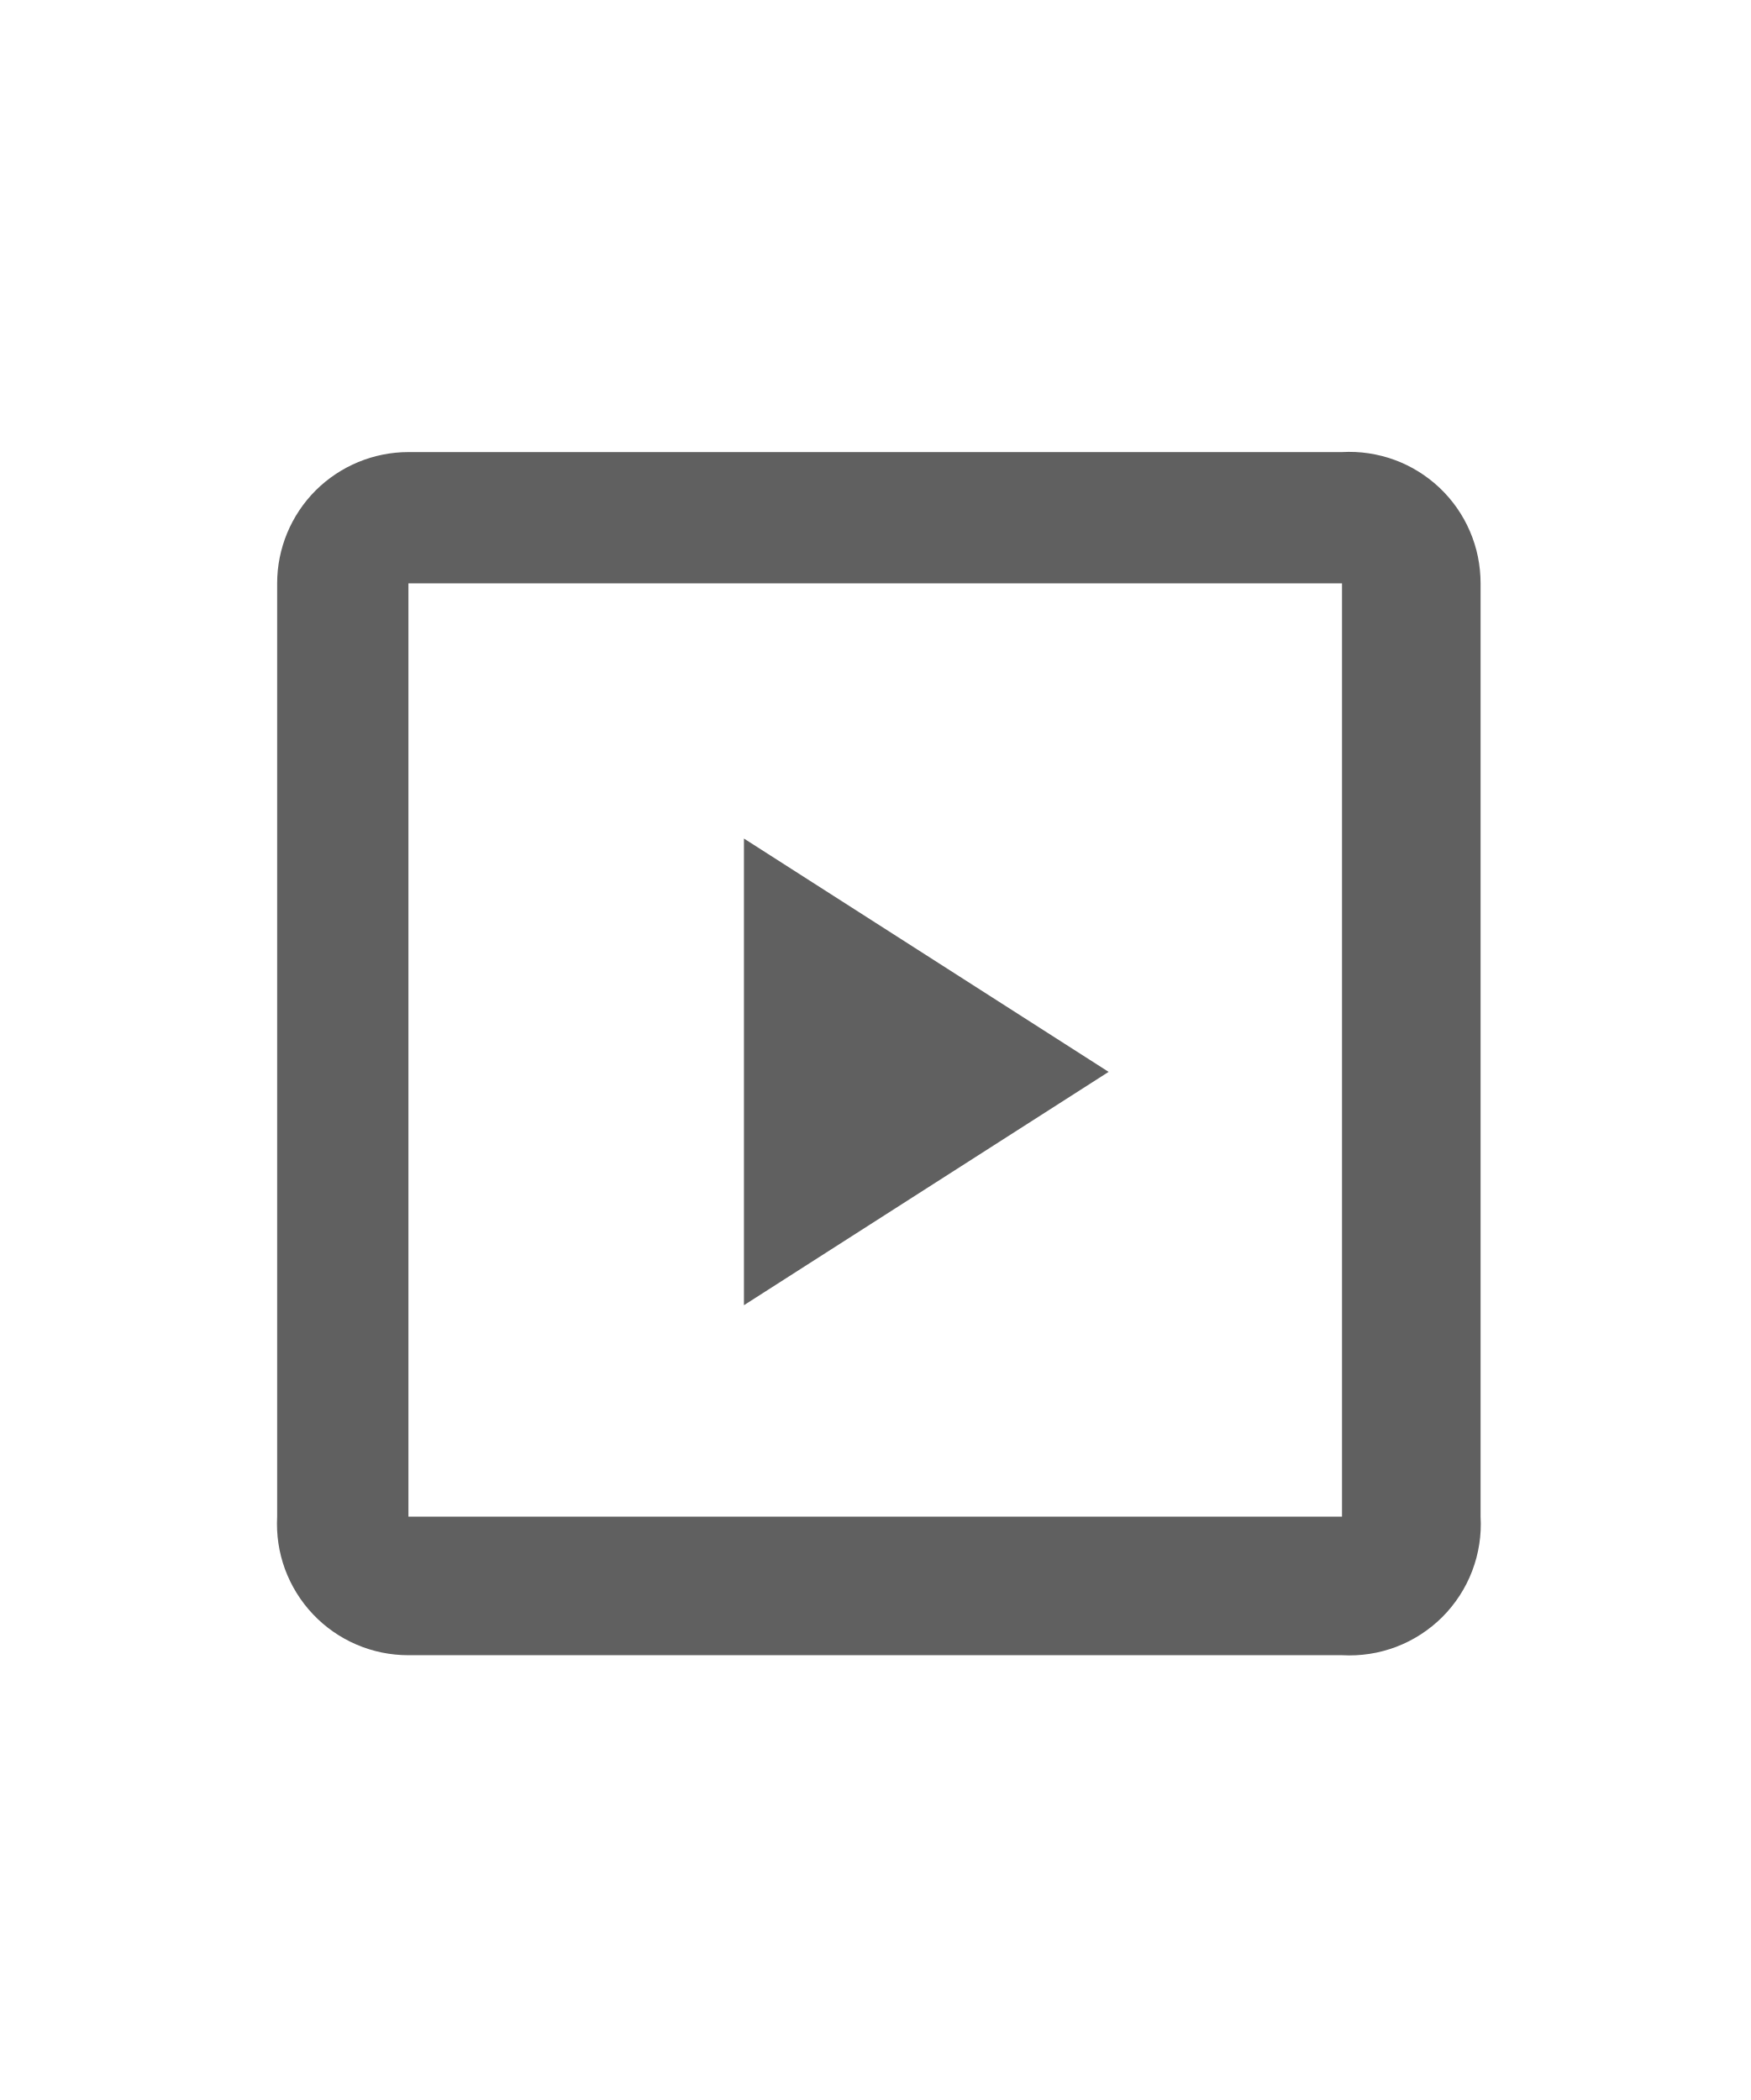
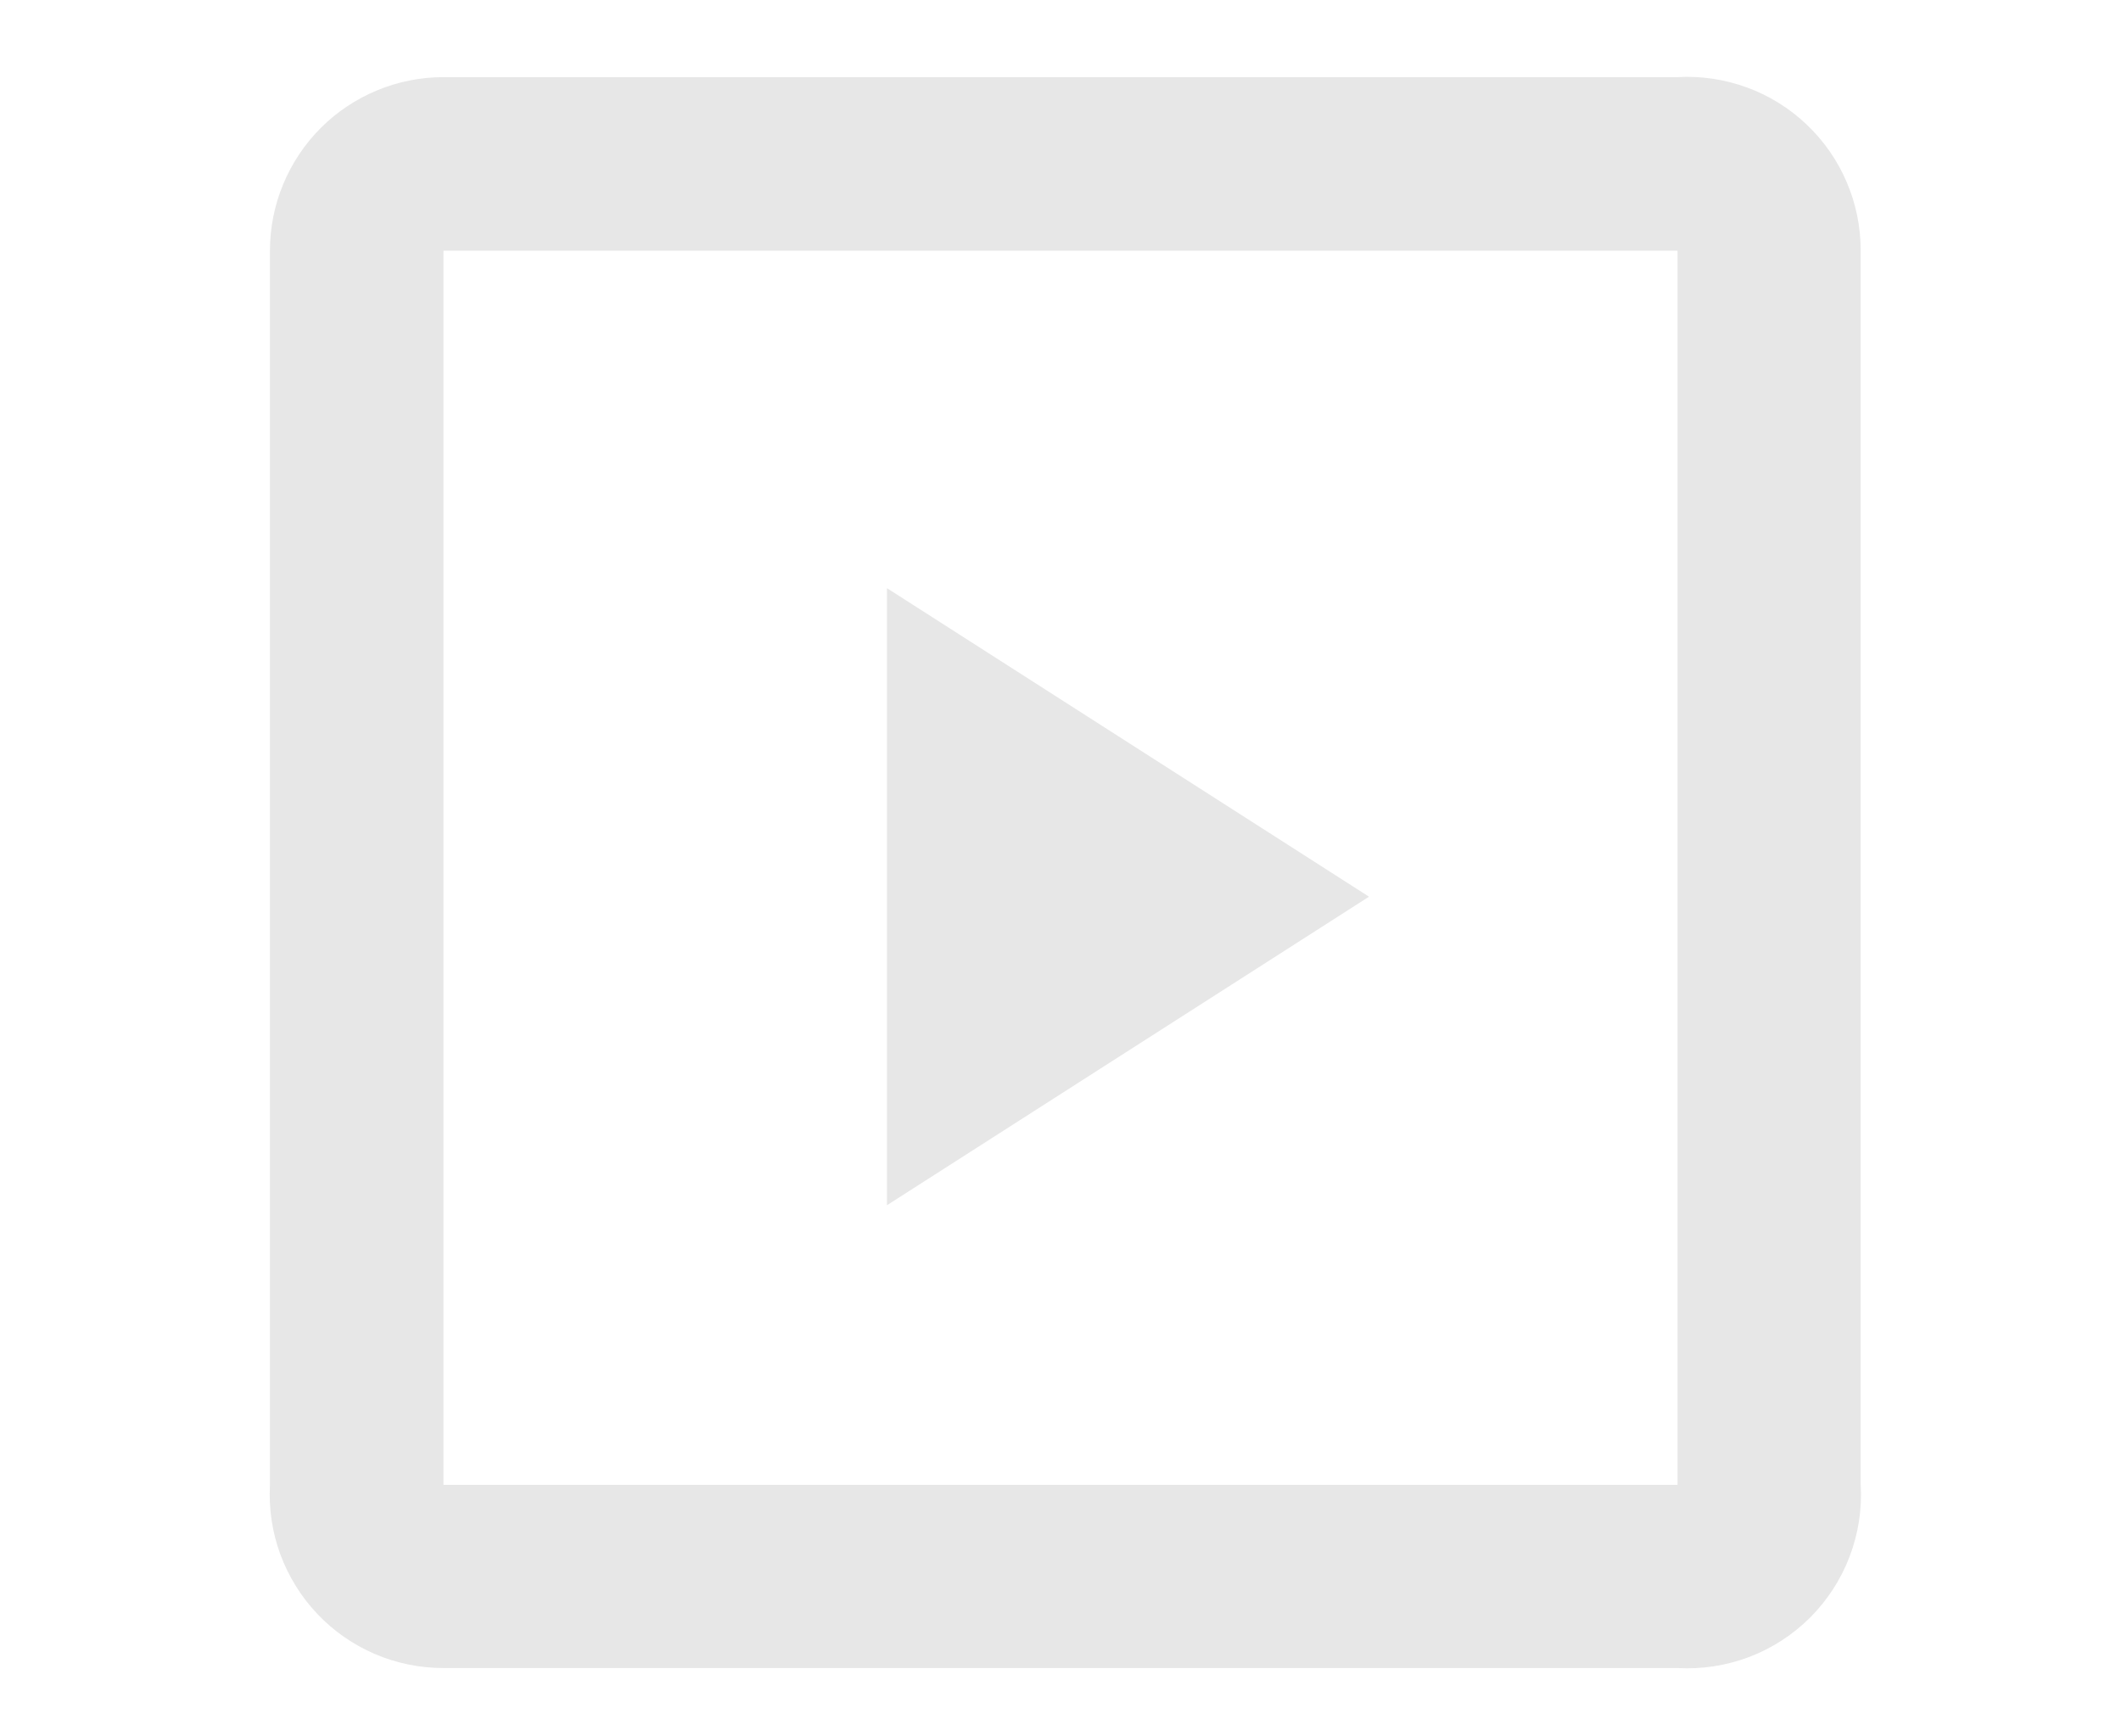
- <svg xmlns="http://www.w3.org/2000/svg" width="20" height="24" viewBox="0 0 24 24" fill="none">
-   <path d="M18.4 5.6V18.4H5.6V5.6H18.4ZM18.4 3.8H5.6C5.123 3.8 4.665 3.99 4.327 4.327C3.99 4.665 3.8 5.123 3.8 5.6V18.4C3.787 18.645 3.823 18.889 3.907 19.119C3.992 19.349 4.122 19.56 4.291 19.738C4.459 19.916 4.662 20.057 4.887 20.154C5.113 20.251 5.355 20.3 5.6 20.3H18.4C18.654 20.314 18.907 20.275 19.144 20.185C19.381 20.095 19.596 19.955 19.776 19.776C19.955 19.596 20.095 19.381 20.185 19.144C20.275 18.907 20.315 18.653 20.3 18.4V5.6C20.3 5.355 20.251 5.112 20.154 4.887C20.058 4.662 19.916 4.459 19.738 4.29C19.56 4.122 19.35 3.991 19.12 3.907C18.89 3.823 18.645 3.786 18.4 3.8Z" fill="#606060" />
-   <path d="M10.2 9V15.5L15.2 12.3L10.2 9.1V9Z" fill="#606060" />
+ <svg xmlns="http://www.w3.org/2000/svg" width="22" height="18" viewBox="0 0 18 18" fill="none">
+   <path d="M15.4 2.6V15.4H2.6V2.6H15.4ZM15.4 0.8H2.6C2.123 0.8 1.665 0.99 1.327 1.327C0.99 1.665 0.8 2.123 0.8 2.6V15.4C0.787 15.645 0.823 15.889 0.907 16.119C0.992 16.349 1.122 16.56 1.291 16.738C1.459 16.916 1.662 17.057 1.887 17.154C2.113 17.251 2.355 17.3 2.6 17.3H15.4C15.653 17.314 15.907 17.275 16.144 17.185C16.381 17.095 16.596 16.955 16.776 16.776C16.955 16.596 17.095 16.381 17.185 16.144C17.275 15.907 17.315 15.653 17.3 15.4V2.6C17.3 2.355 17.251 2.112 17.154 1.887C17.058 1.662 16.916 1.459 16.738 1.29C16.56 1.122 16.35 0.991 16.12 0.907C15.89 0.823 15.645 0.786 15.4 0.8Z" fill="#E7E7E7" />
+   <path d="M7.2 6V12.5L12.2 9.3L7.2 6.1V6Z" fill="#E7E7E7" />
</svg>
